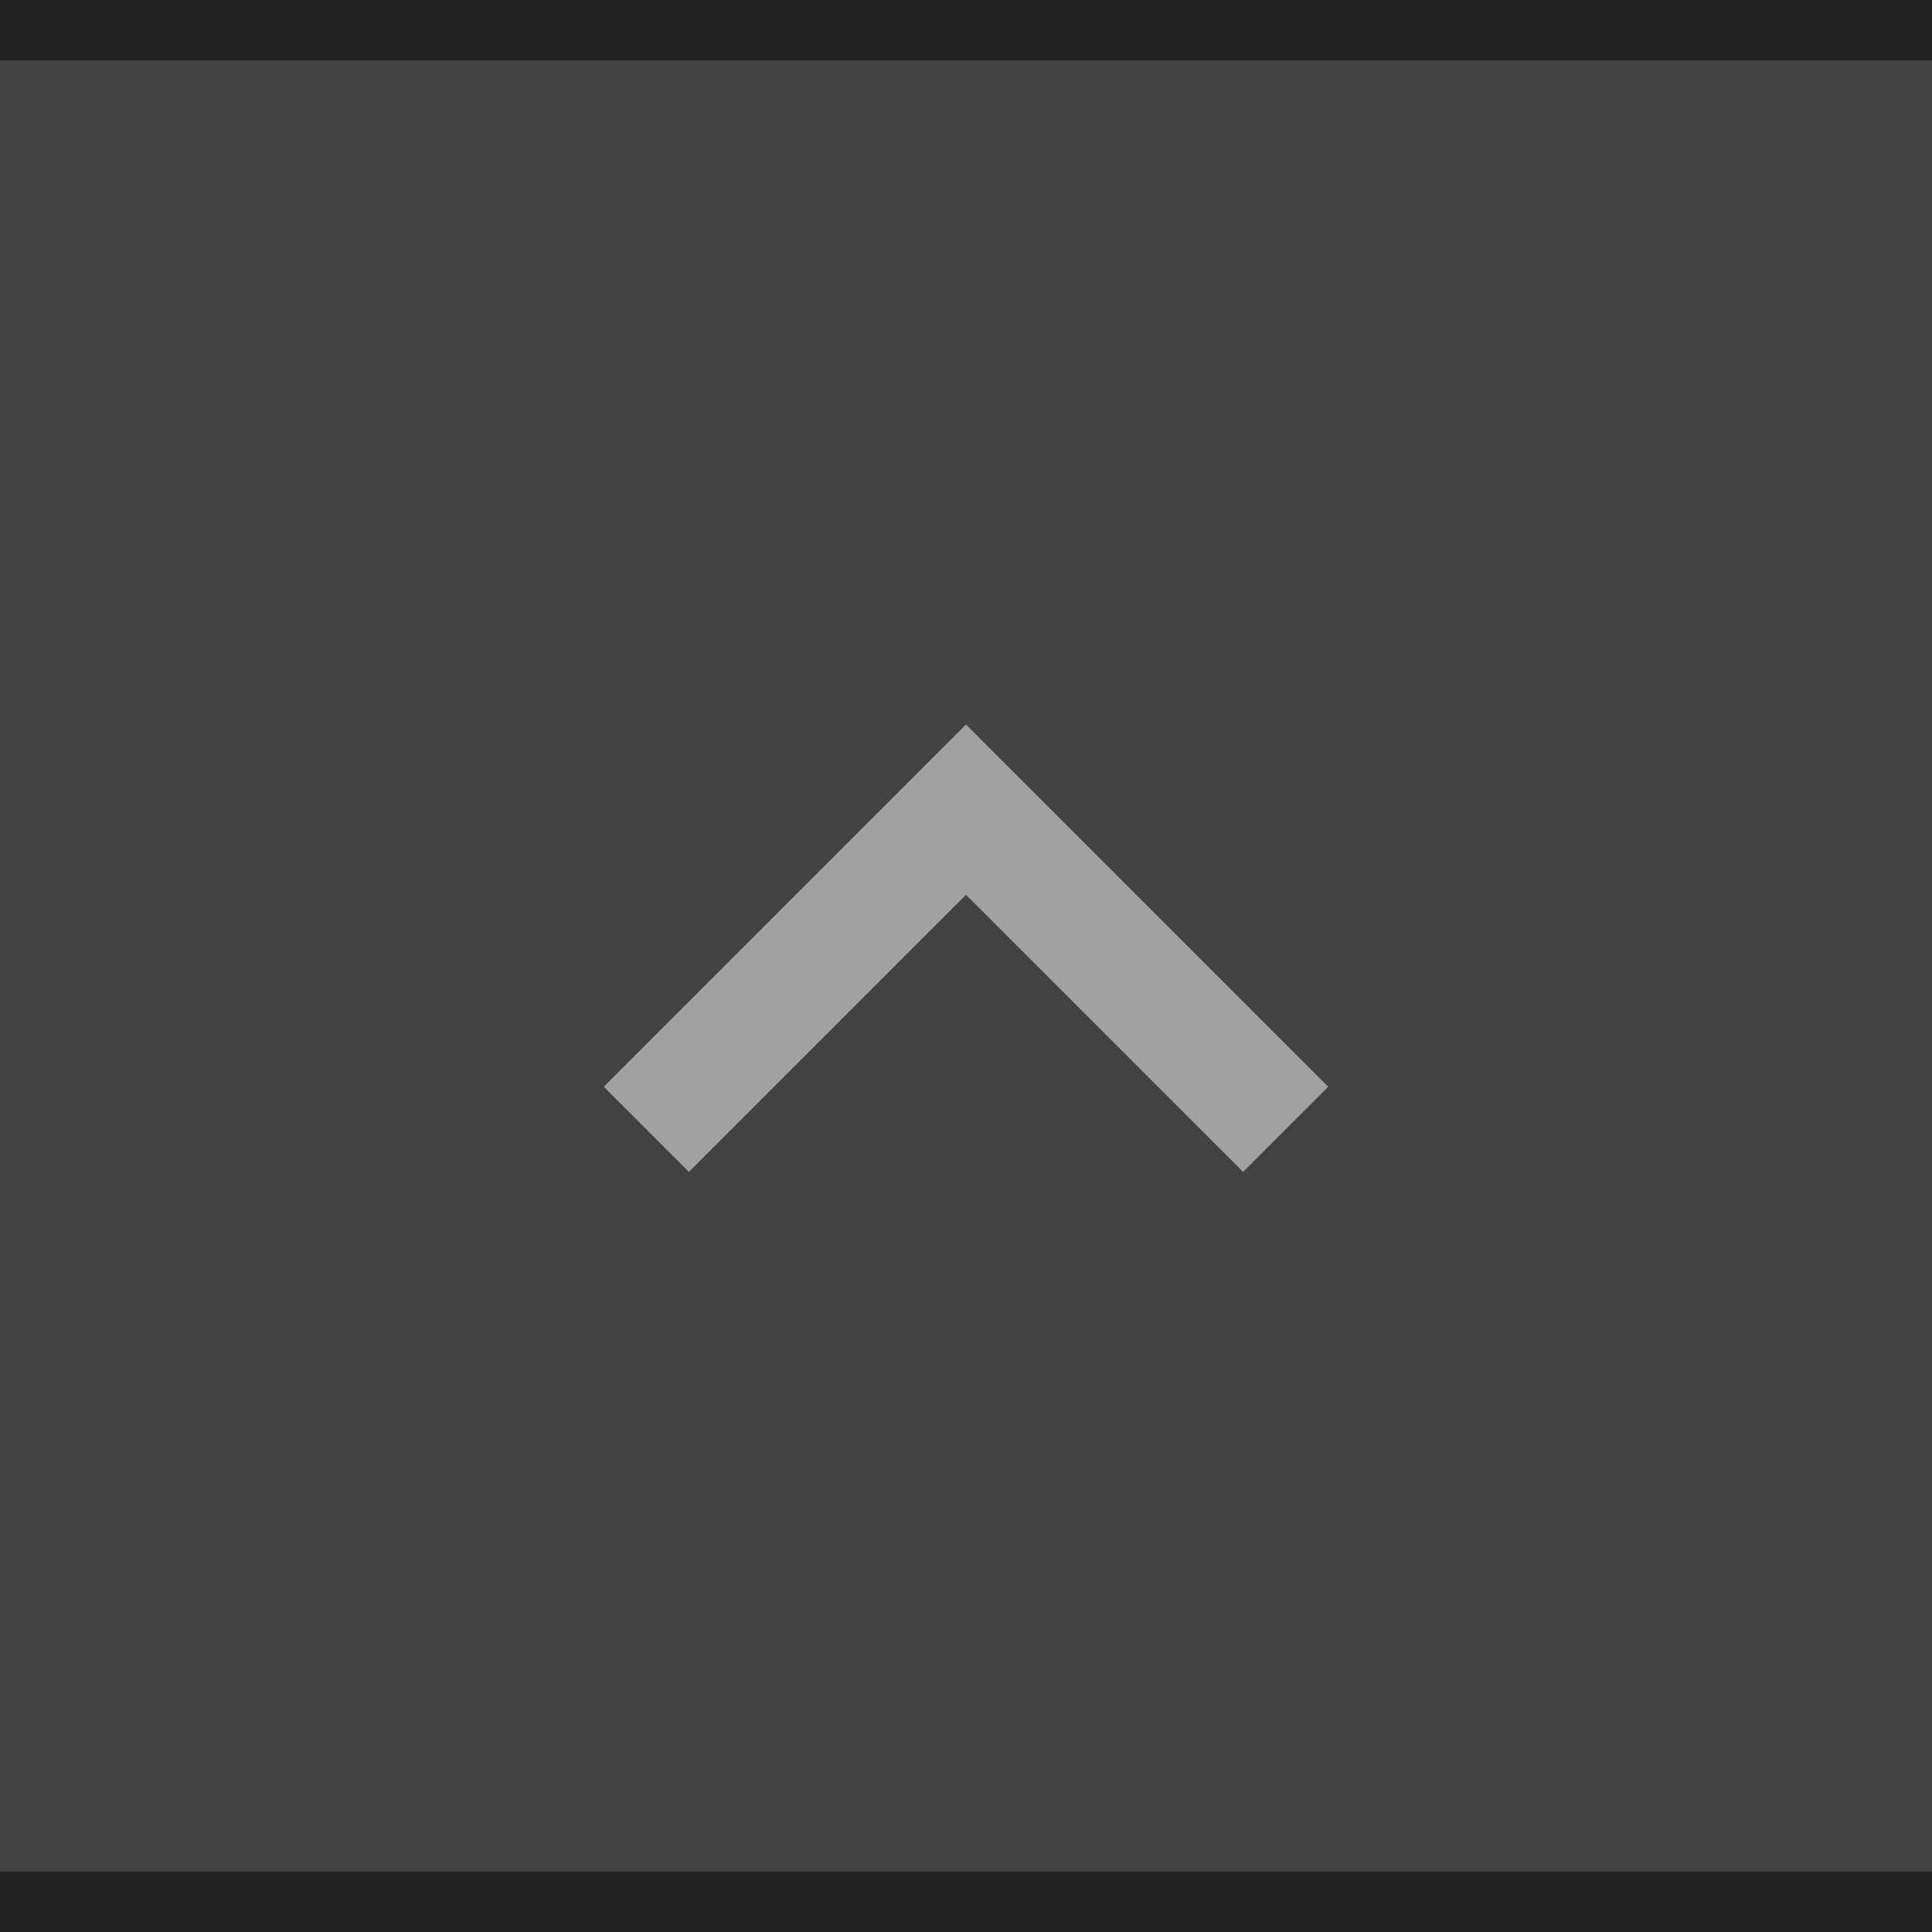
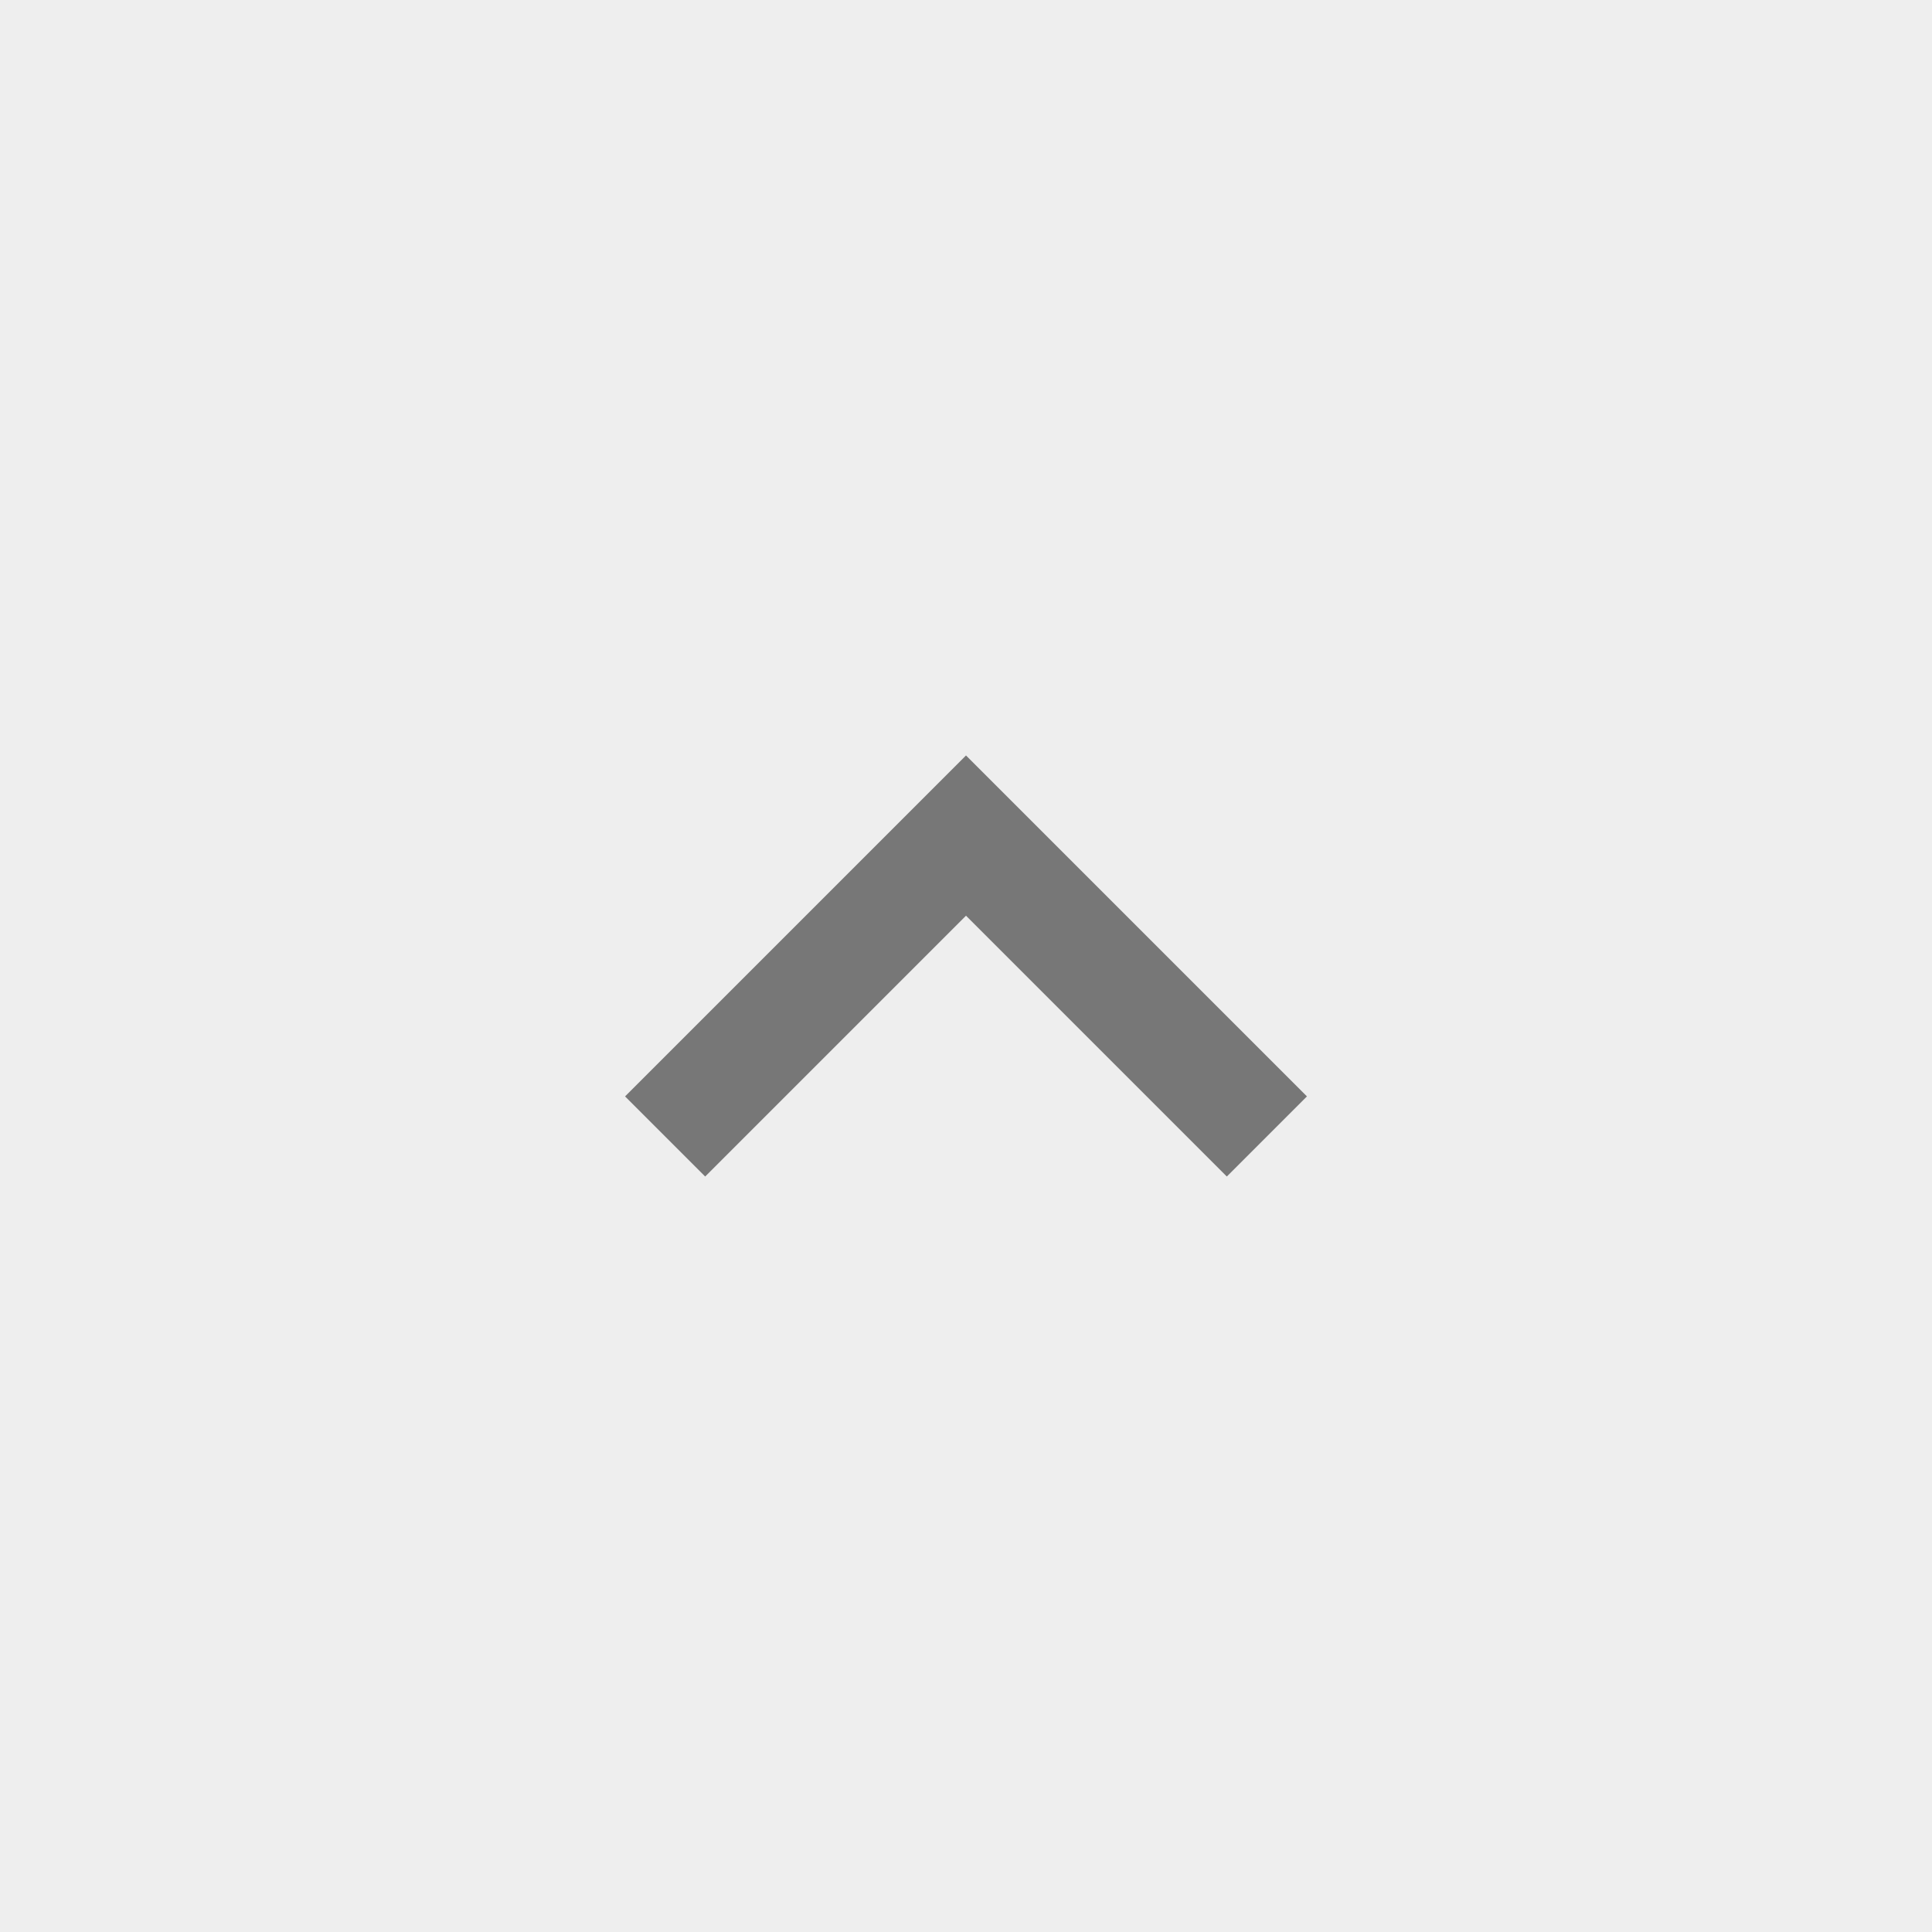
- <svg xmlns="http://www.w3.org/2000/svg" width="32" height="32" viewBox="0 0 32 32" version="1.1" id="svg66">
-   <defs id="defs70" />
-   <rect width="32" height="32" fill="#D6D6D6" id="rect56" style="fill:#424242;fill-opacity:1" />
-   <g style="opacity:0.5;fill:#ffffff;fill-opacity:1" fill="#000000" opacity="0.38" id="g64">
-     <circle cx="16" cy="16" r="12" opacity="0" id="circle60" style="fill:#ffffff;fill-opacity:1" />
-     <path d="m10 18 1.41 1.41 4.59-4.59 4.59 4.59 1.41-1.41-6-6z" id="path62" style="fill:#ffffff;fill-opacity:1" />
-   </g>
-   <rect width="32" height="1" fill="#FFFFFF" fill-opacity="0.4" id="rect166" style="opacity:0.5;fill:#000000;fill-opacity:1" x="0" y="0" />
-   <rect width="32" height="1" fill="#FFFFFF" fill-opacity="0.4" id="rect166-3" style="opacity:0.5;fill:#000000;fill-opacity:1" x="0" y="31" />
+ <svg xmlns="http://www.w3.org/2000/svg" id="svg12" version="1.1" viewBox="0 0 34 34" height="34" width="34">
+   <defs id="defs16" />
+   <rect style="fill:#eeeeee;fill-opacity:1;stroke-width:1.125" id="rect2" fill="#E0E0E0" height="36" width="36" x="-1" y="-1" />
+   <path d="m 11,19.295 1.41,1.41 4.59,-4.59 4.59,4.59 1.41,-1.41 -6,-6 z" id="path62" style="opacity:0.5;fill:#000000" />
</svg>
